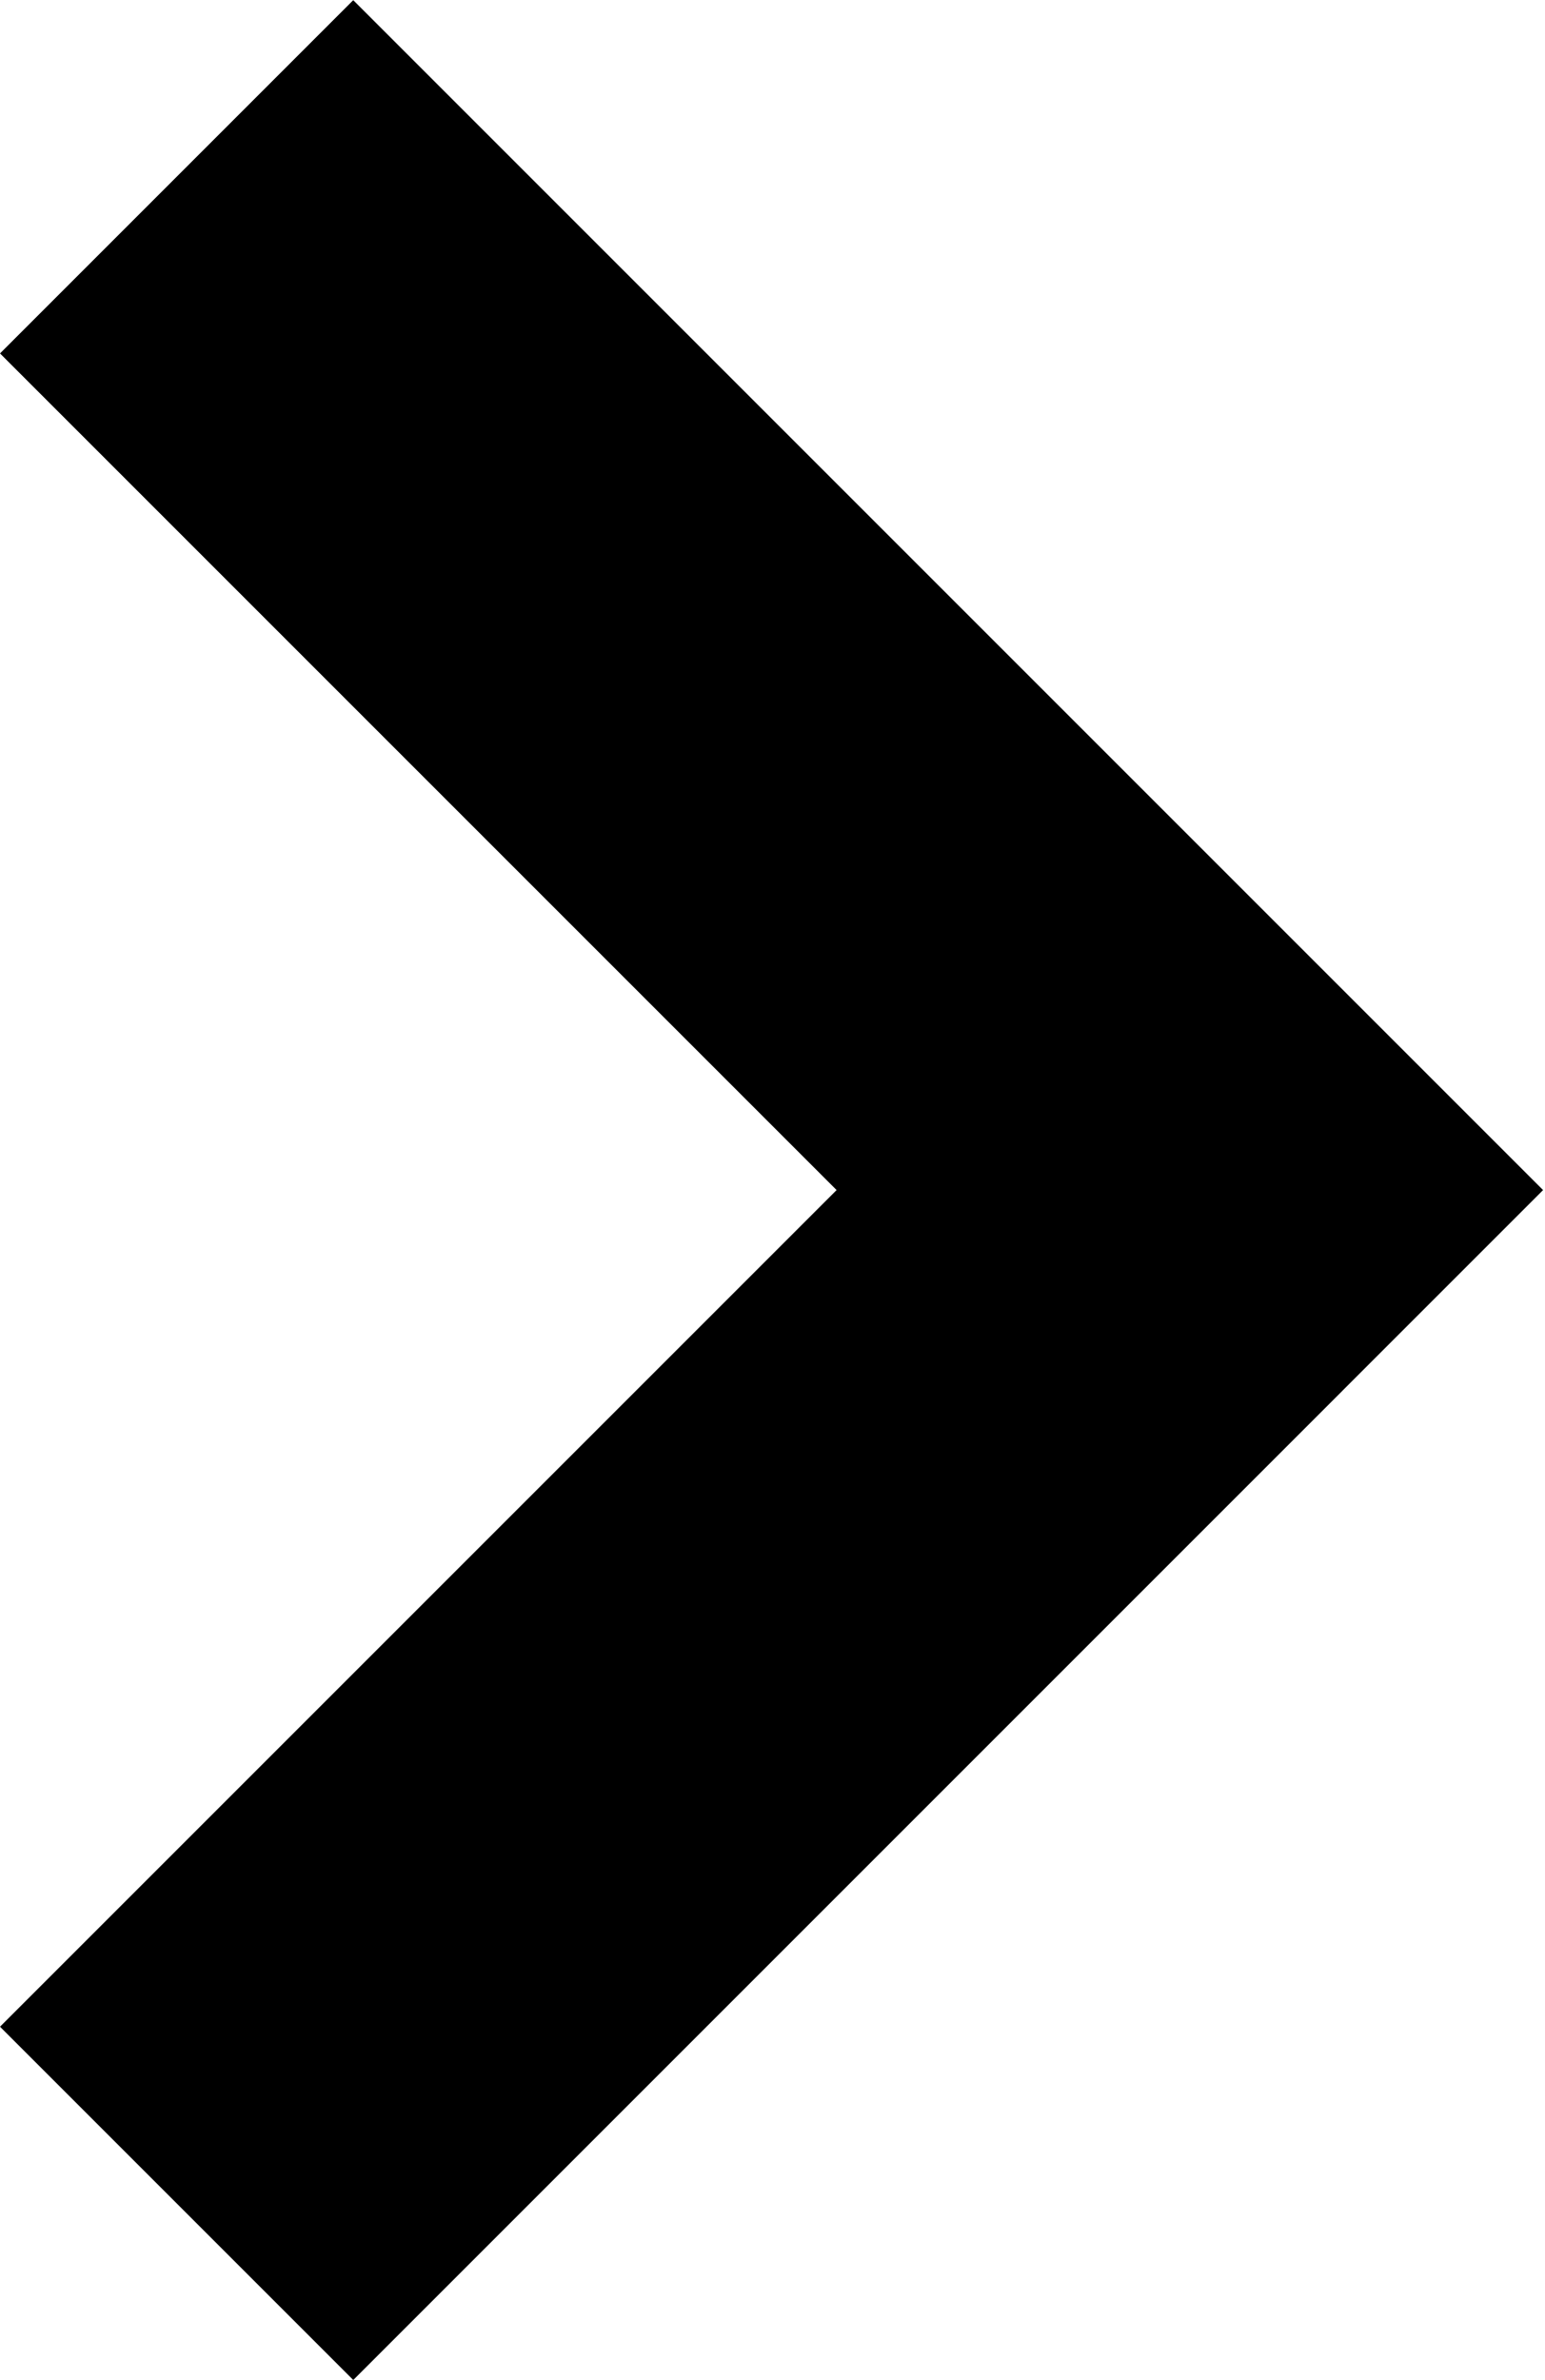
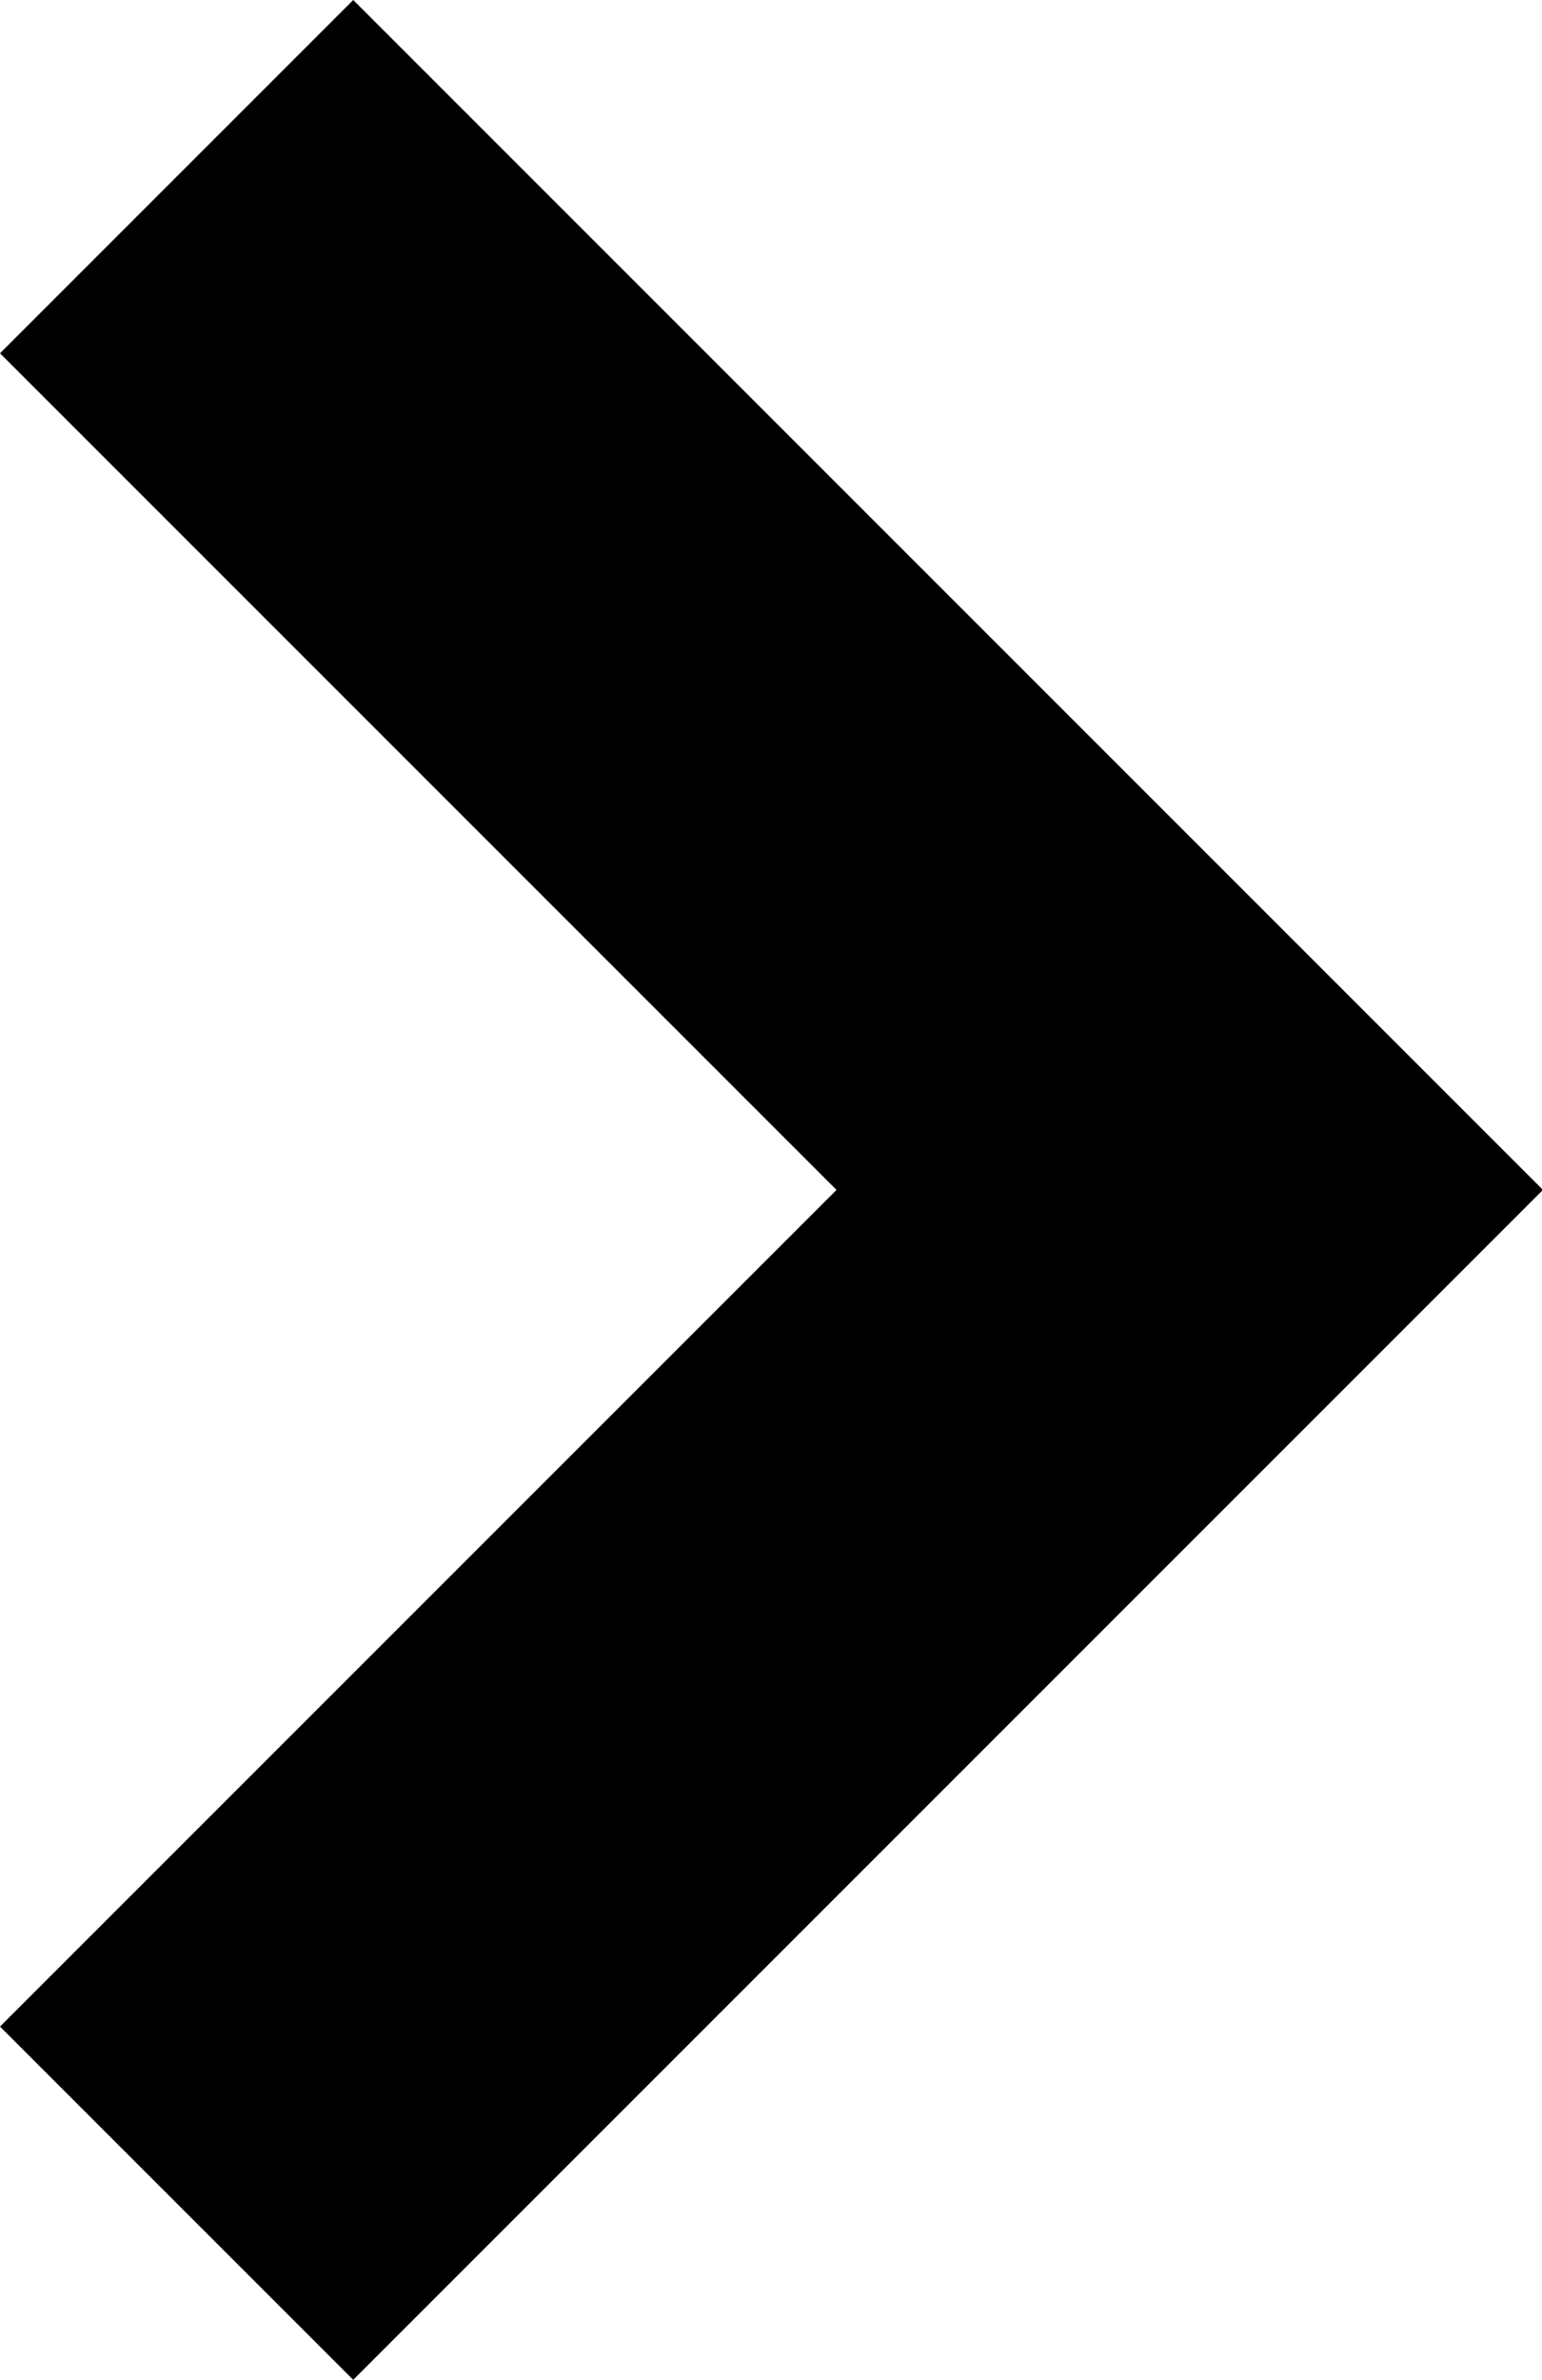
- <svg xmlns="http://www.w3.org/2000/svg" height="1000" width="649">
-   <path d="M0 851.572l351.54-351.54-351.54-351.54 148.428-148.428 351.54 351.54 148.428 148.428-148.428 148.428-351.54 351.54z" />
+ <svg xmlns="http://www.w3.org/2000/svg" height="1000" width="648">
+   <path d="M0 851.508l351.54 -351.54 -351.54 -351.54 148.428 -148.428 351.54 351.54 148.428 148.428 -148.428 148.428 -351.54 351.54z" />
</svg>
